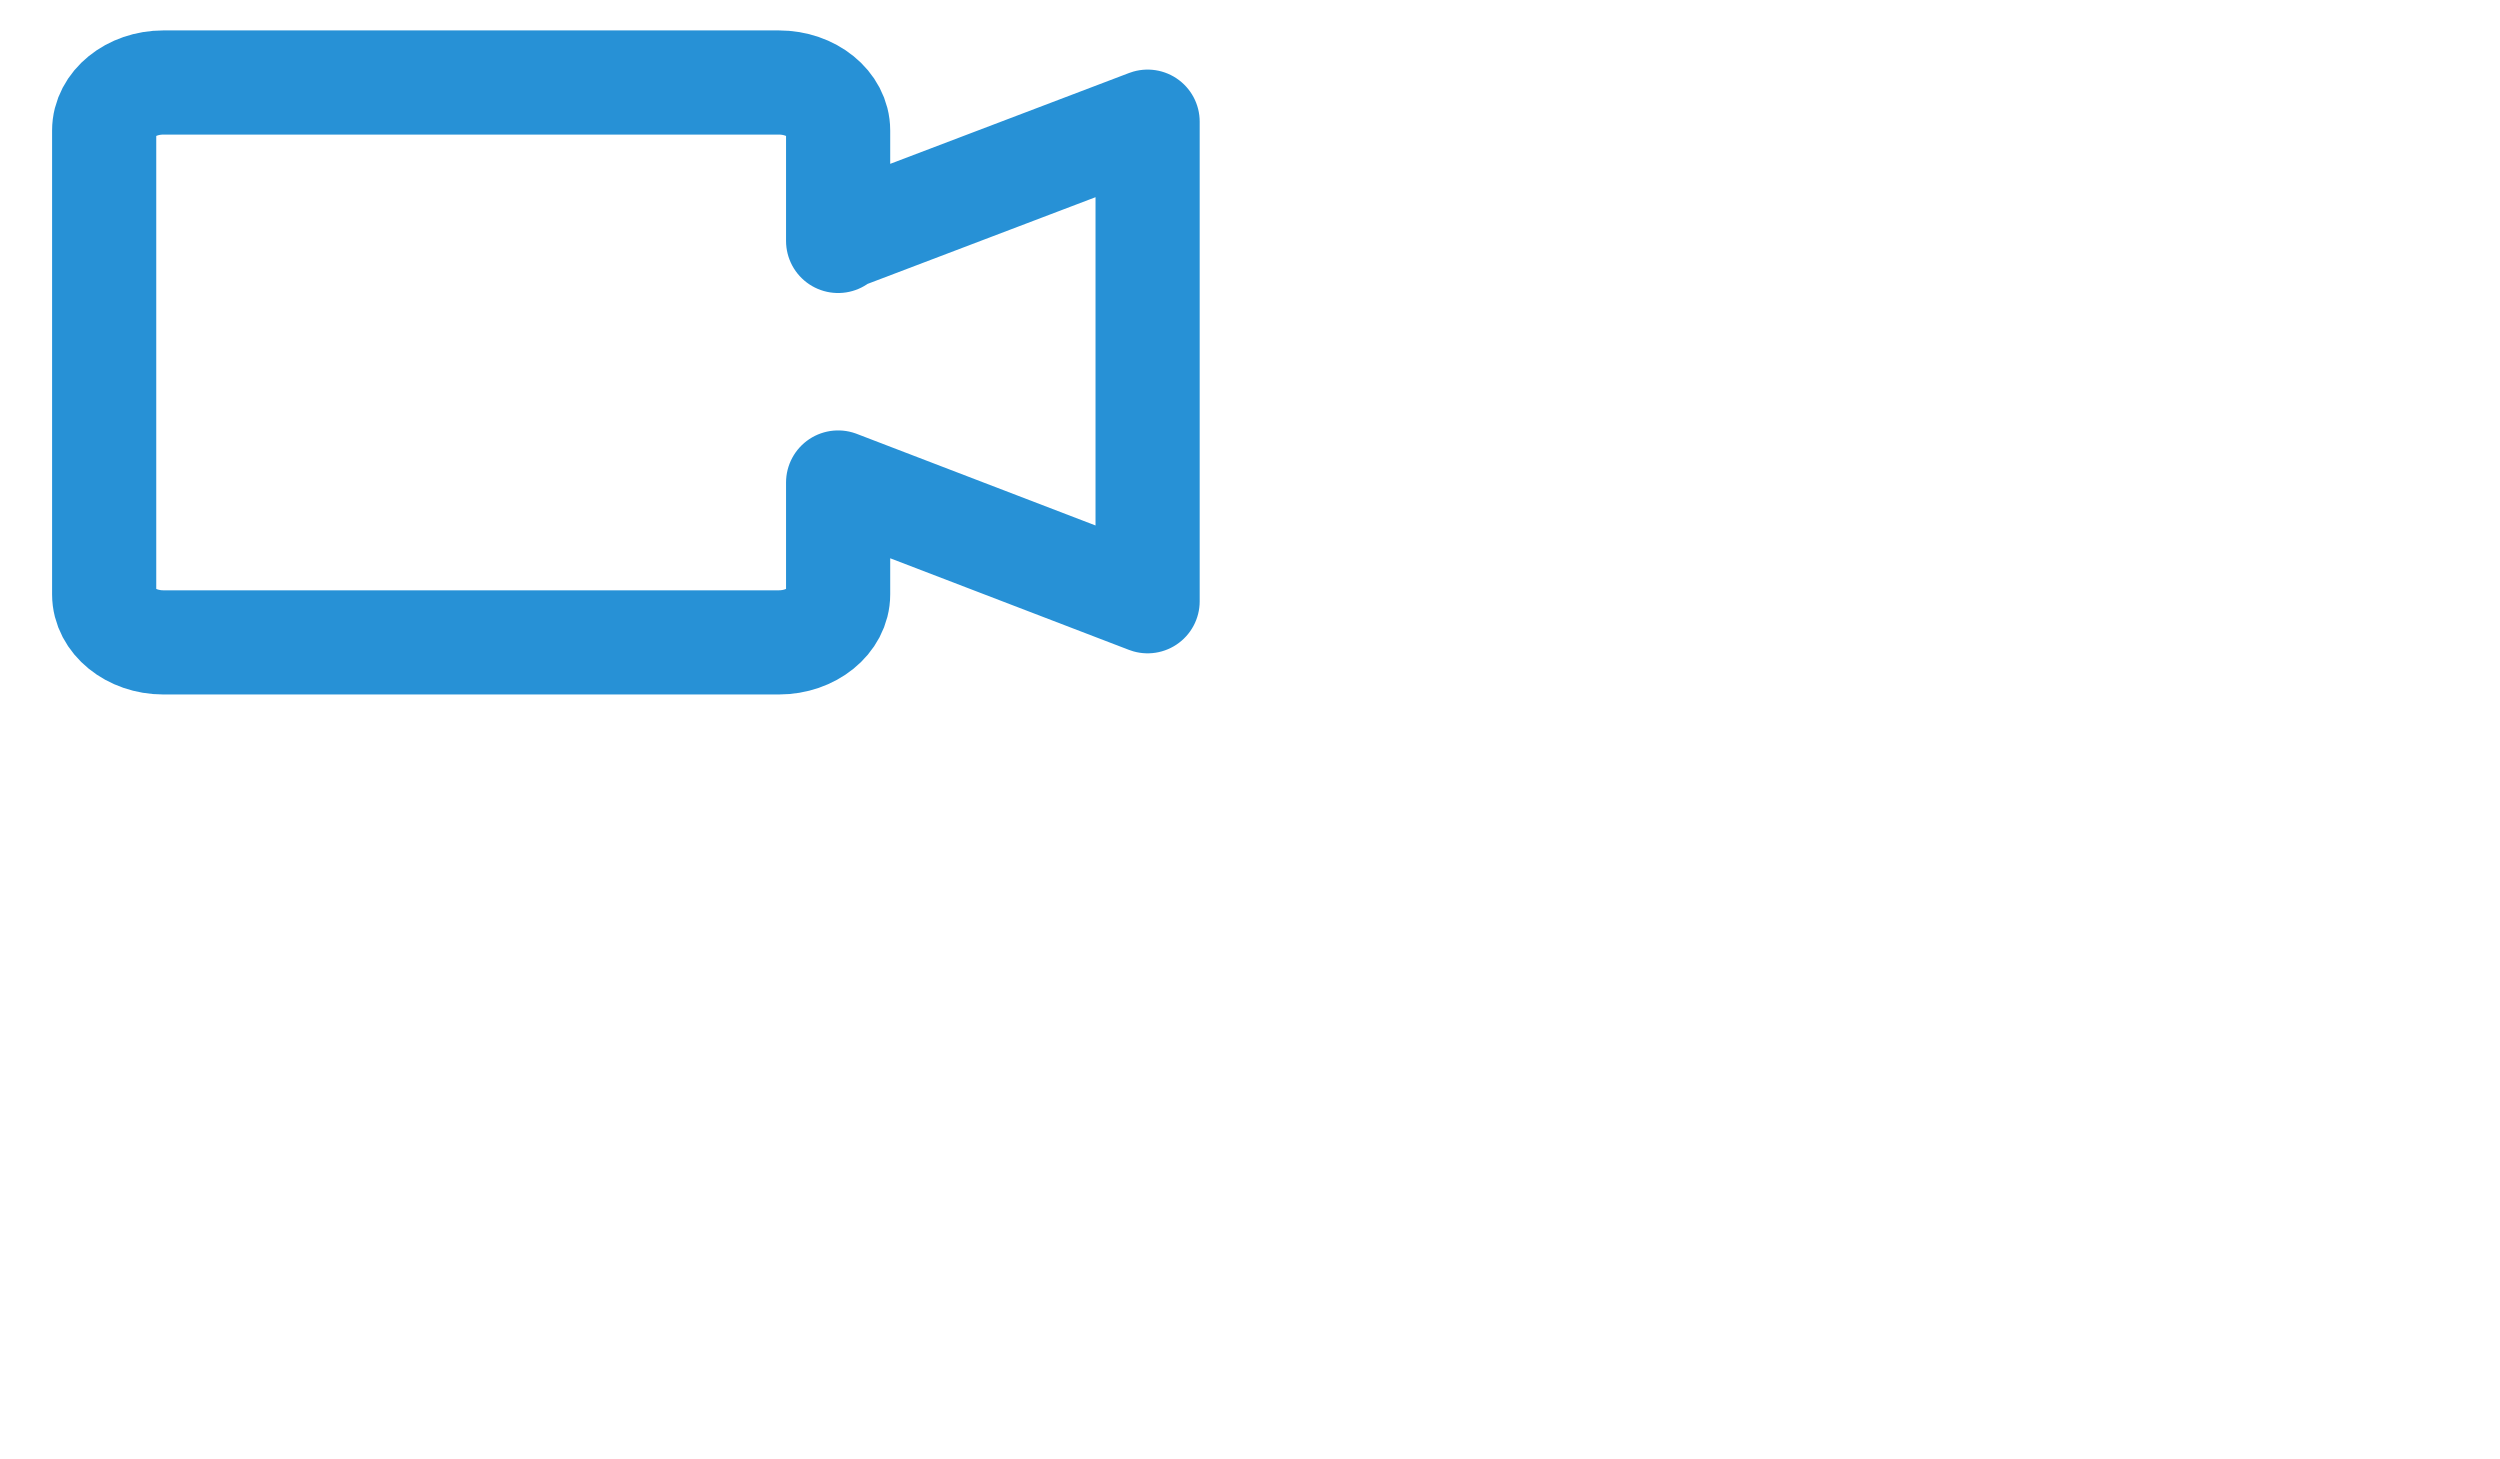
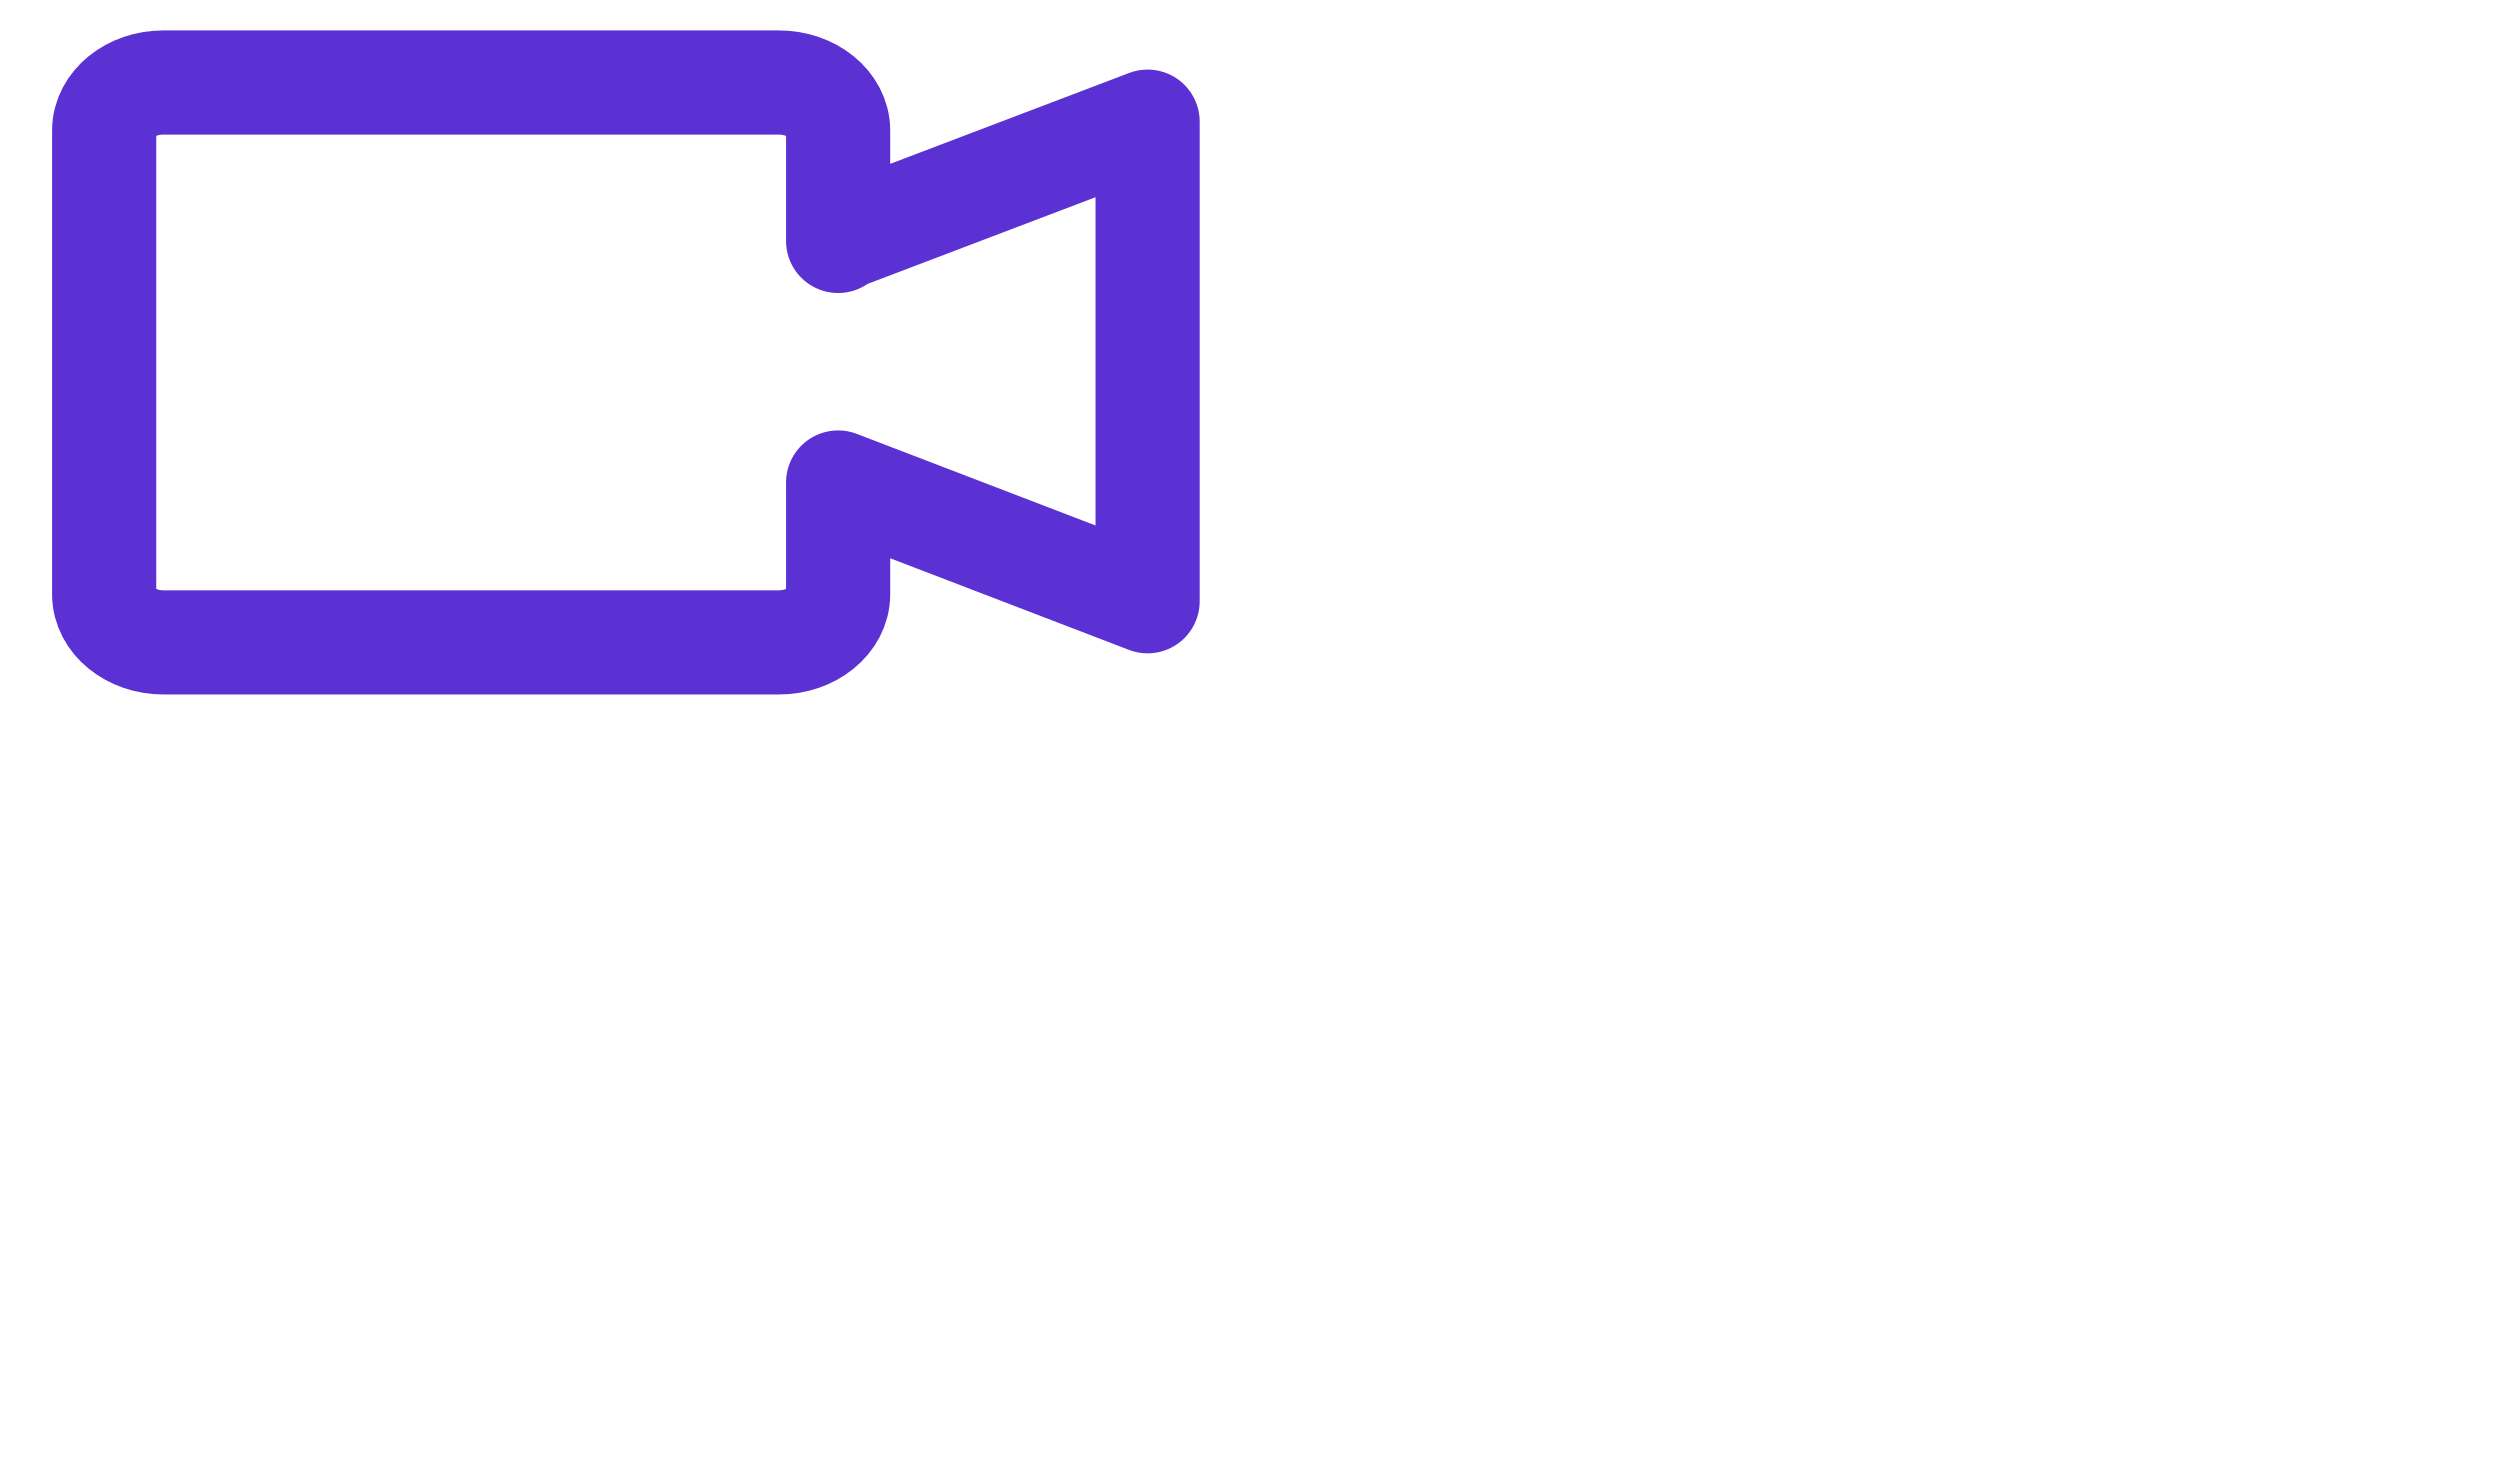
<svg xmlns="http://www.w3.org/2000/svg" transform="scale(.5)" width="12" height="7" viewBox="0 0 12 7" fill="none">
-   <path d="M8.046 4.632V5.706C8.046 5.959 7.79 6.167 7.477 6.167H1.568C1.256 6.167 1 5.959 1 5.706V1.253C1 0.999 1.256 0.792 1.568 0.792H7.477C7.79 0.792 8.046 0.999 8.046 1.253V2.313V2.298L11.017 1.168V5.772L8.046 4.632Z" stroke="#2791D6" stroke-linejoin="round" />
+   <path d="M8.046 4.632V5.706C8.046 5.959 7.79 6.167 7.477 6.167H1.568C1.256 6.167 1 5.959 1 5.706V1.253C1 0.999 1.256 0.792 1.568 0.792H7.477C7.79 0.792 8.046 0.999 8.046 1.253V2.313V2.298L11.017 1.168V5.772L8.046 4.632Z" stroke="#5B31D4" stroke-linejoin="round" />
</svg>
